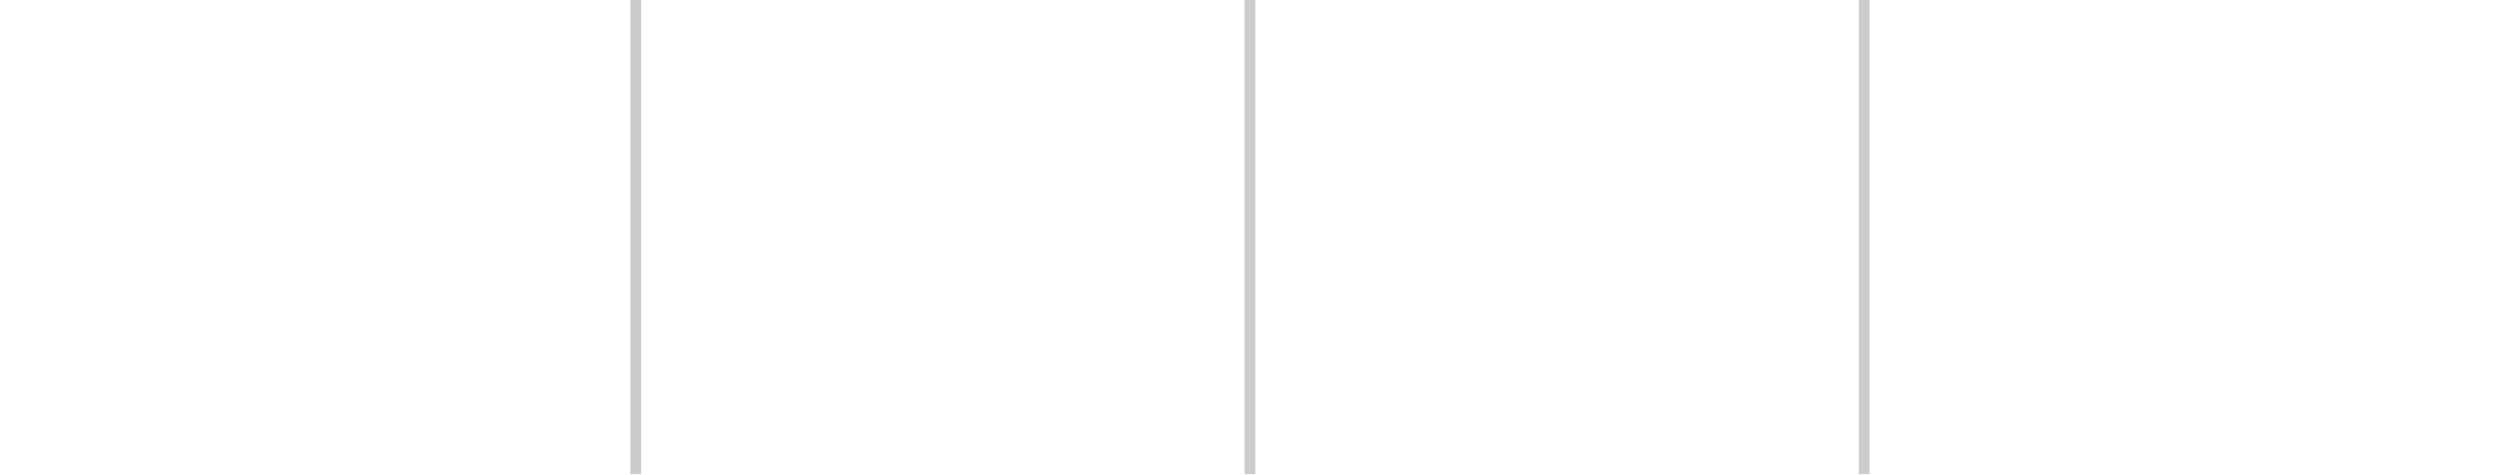
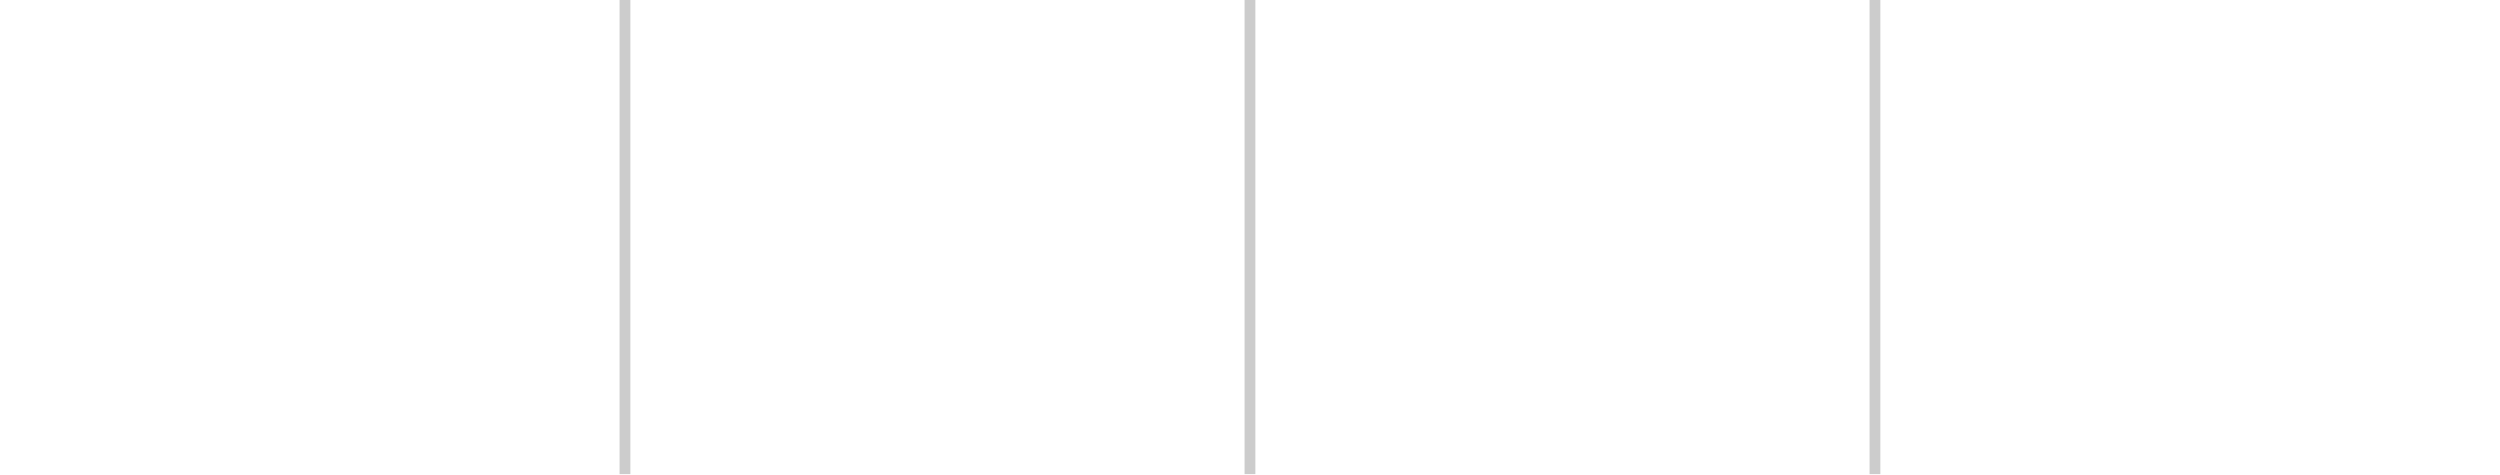
<svg xmlns="http://www.w3.org/2000/svg" xmlns:xlink="http://www.w3.org/1999/xlink" width="0.116E3" height="22" viewBox="0 0 38.667 7.333" id="svg18165" version="1.1">
  <defs id="defs18167" />
  <g id="layer1" transform="translate(0,-1045.029) translate(0.3333333,0.0)">
-     <path style="fill:none;fill-rule:evenodd;stroke:#cccccc;stroke-width:0.167;stroke-linecap:butt;stroke-linejoin:miter;stroke-miterlimit:4;stroke-dasharray:none;stroke-opacity:1" d="m 9.5,1045.029 0,7.333" id="path9827" />
-     <use x="0" y="0" xlink:href="#path9827" id="use11678" transform="translate(9.500001,0)" width="100%" height="100%" />
-     <use x="0" y="0" xlink:href="#use11678" id="use4369" transform="translate(9.500001,0)" width="100%" height="100%" />
+     <path style="fill:none;fill-rule:evenodd;stroke:#cccccc;stroke-width:0.167;stroke-linecap:butt;stroke-linejoin:miter;stroke-miterlimit:4;stroke-dasharray:none;stroke-opacity:1" d="m 9.333,1045.029 0,7.333" id="path9827" />
+     <use x="0" y="0" xlink:href="#path9827" id="use11678" transform="translate(9.666667,0)" width="100%" height="100%" />
+     <use x="0" y="0" xlink:href="#use11678" id="use4369" transform="translate(9.666668,0)" width="100%" height="100%" />
  </g>
</svg>
